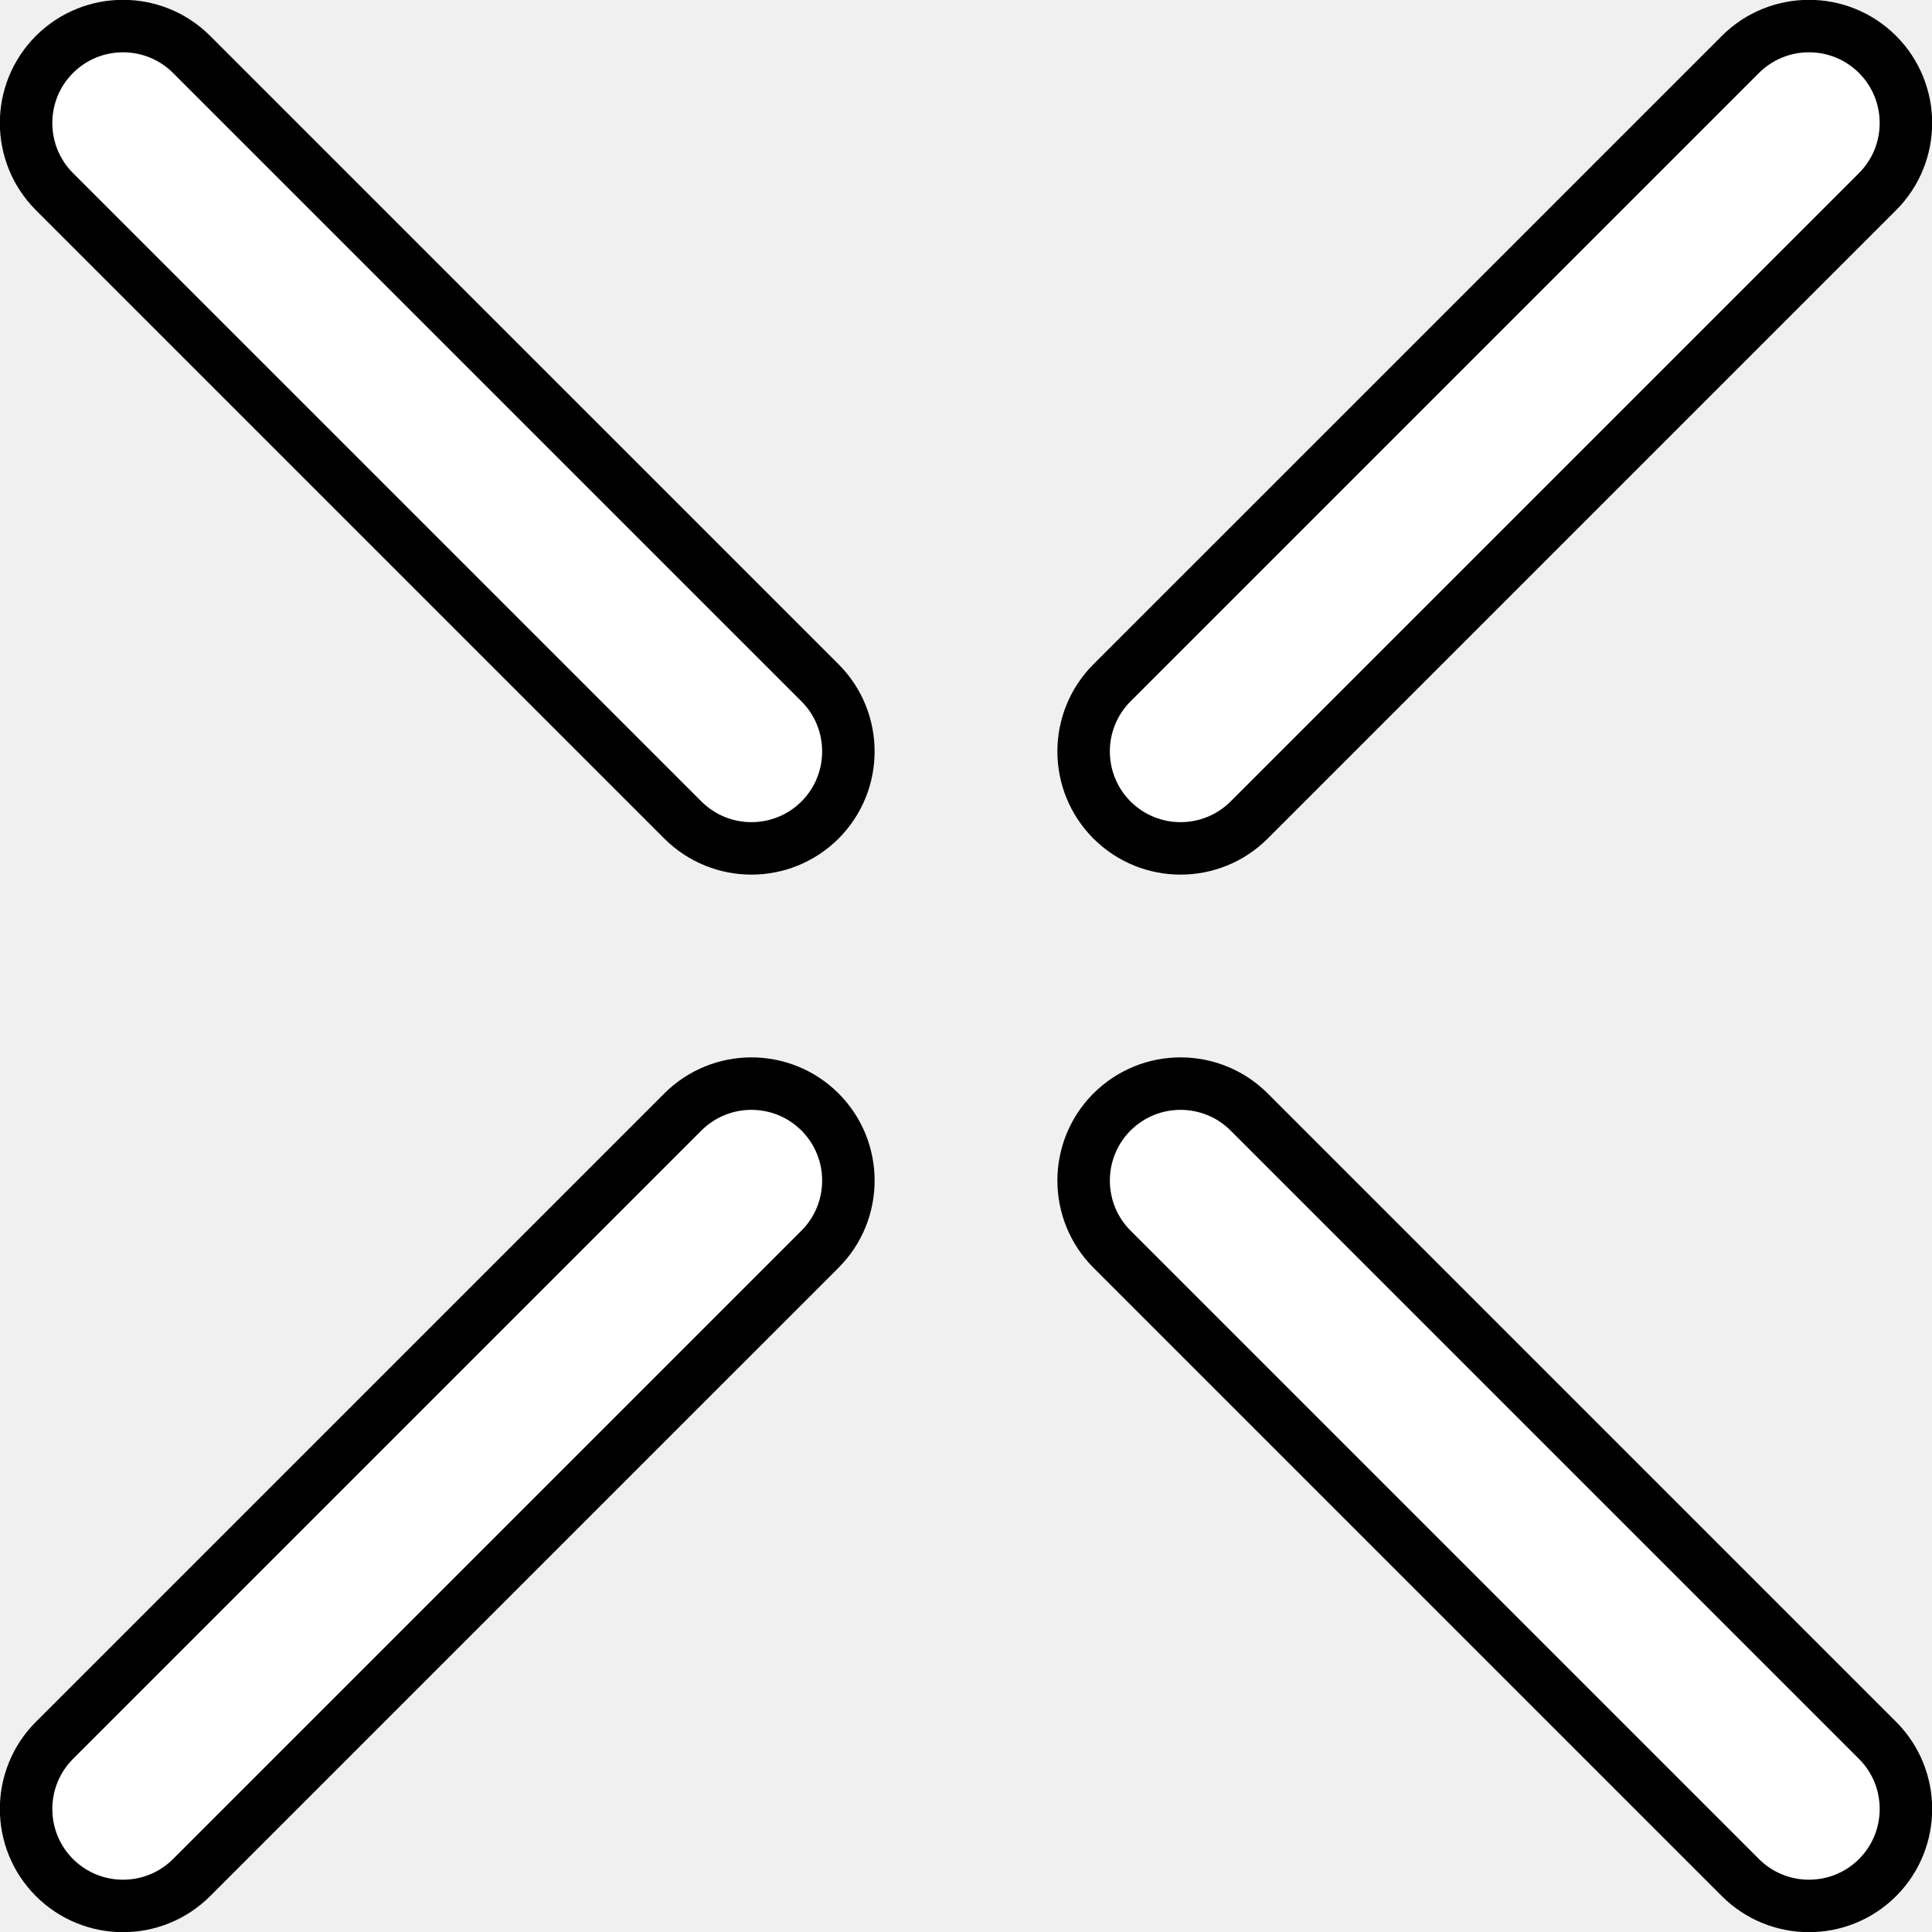
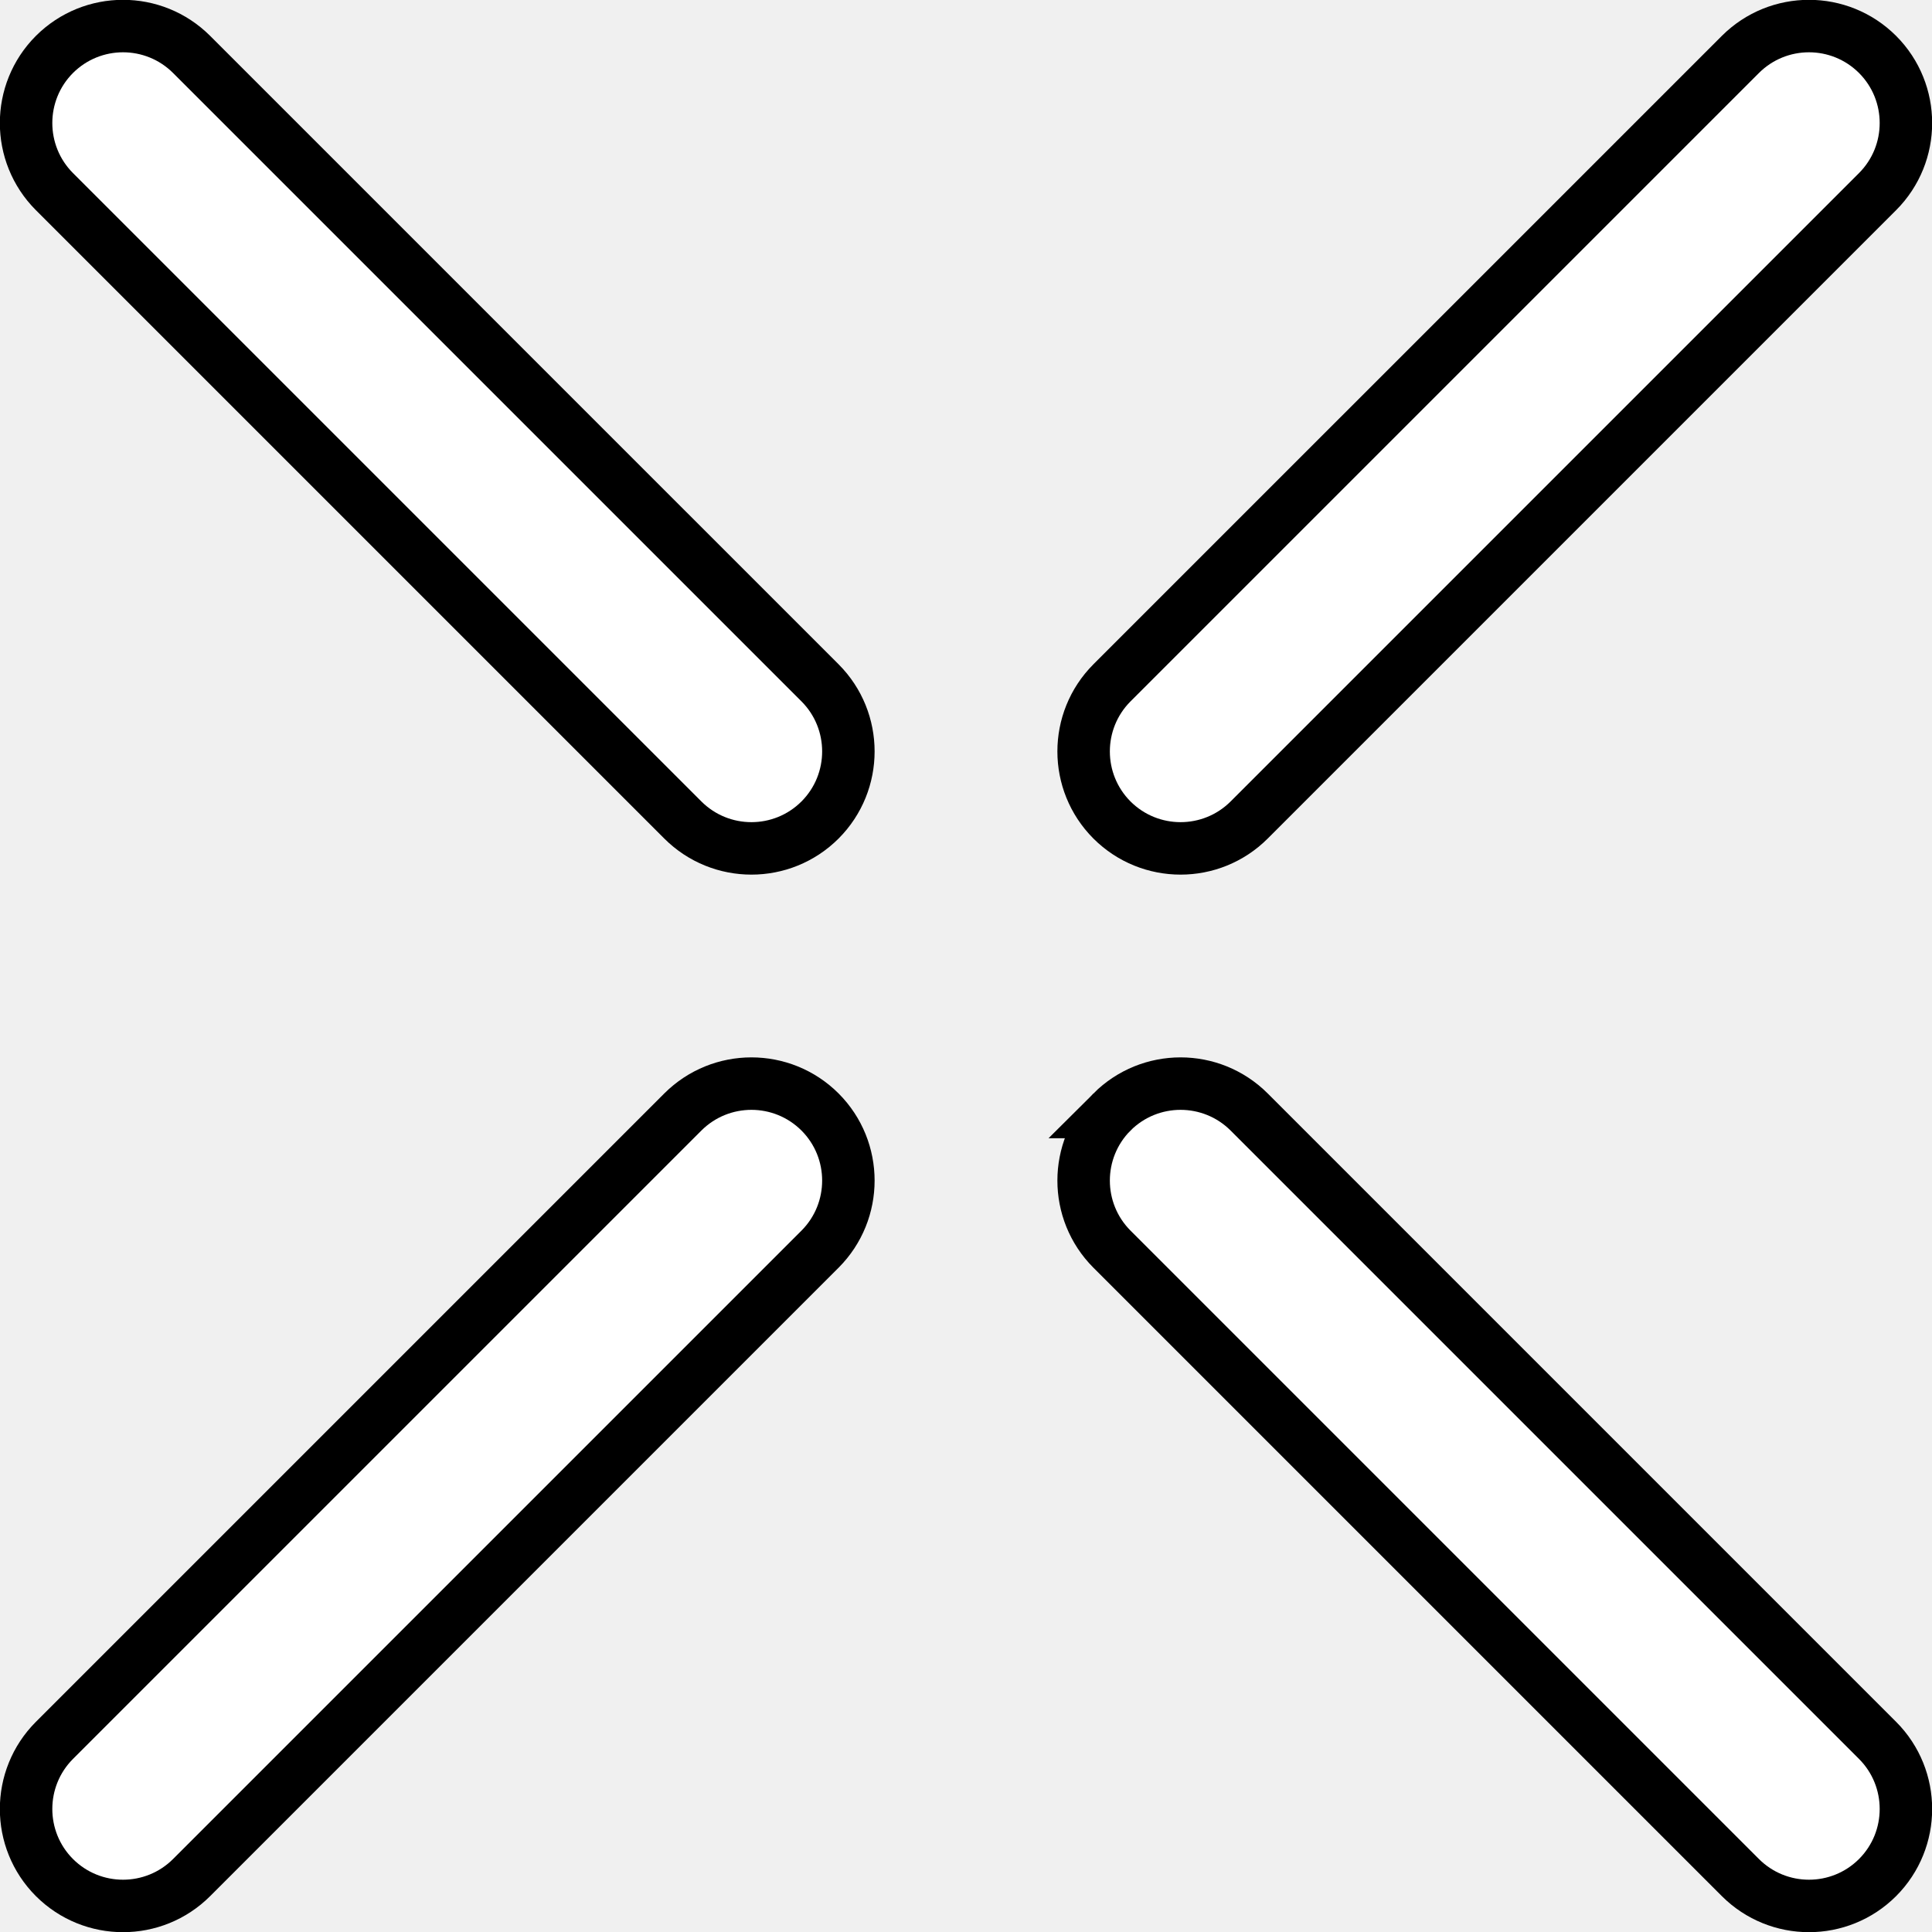
- <svg xmlns="http://www.w3.org/2000/svg" viewBox="2882.002 606 256 256" width="256" height="256" version="1.1" id="svg3">
+ <svg xmlns="http://www.w3.org/2000/svg" viewBox="2882.002 606 1024 1024" width="1024" height="1024" version="1.1" id="svg3">
  <defs id="defs7">
    <linearGradient id="linearGradient3152">
      <stop style="stop-color:#000000;stop-opacity:1;" offset="0" id="stop3150" />
    </linearGradient>
  </defs>
-   <path id="crossflat19" fill="#000000" fill-rule="evenodd" stroke="none" d="m 3112.609,613.217 c 5.027,-5.018 13.157,-5.018 18.184,0 5.004,5.018 5.004,13.152 0,18.17 l -83.267,83.265 c -5.027,5.018 -13.158,5.018 -18.185,0 -5.005,-5.018 -5.005,-13.152 0,-18.17 z m -223.397,0 c -5.004,5.018 -5.004,13.152 0,18.17 l 83.267,83.265 c 5.027,5.018 13.158,5.018 18.184,0 5.005,-5.018 5.005,-13.152 0,-18.17 l -83.267,-83.265 c -5.027,-5.018 -13.157,-5.018 -18.184,0 z m 140.129,140.131 c -5.004,5.018 -5.004,13.152 0,18.17 l 83.268,83.265 c 5.027,5.018 13.157,5.018 18.184,0 5.005,-5.018 5.005,-13.152 0,-18.17 l -83.267,-83.265 c -5.027,-5.018 -13.157,-5.018 -18.185,0 z m -38.678,0 c -5.027,-5.018 -13.157,-5.018 -18.184,0 l -83.267,83.265 c -5.004,5.018 -5.004,13.155 0,18.17 5.027,5.018 13.157,5.018 18.184,0 l 83.267,-83.265 c 5.005,-5.018 5.005,-13.152 0,-18.17 z" style="fill:#ffffff;fill-opacity:1;stroke:#000000;stroke-width:6.952;stroke-dasharray:none;stroke-opacity:1;stroke-dashoffset:0" />
+   <path id="crossflat19" fill="#000000" fill-rule="evenodd" stroke="none" d="m 3804.428,634.866 c 20.108,-20.072 52.627,-20.072 72.735,0 20.018,20.072 20.018,52.608 0,72.682 l -333.067,333.062 c -20.109,20.072 -52.631,20.072 -72.739,0 -20.019,-20.073 -20.019,-52.61 0,-72.682 z m -893.588,0 c -20.017,20.072 -20.017,52.608 0,72.682 l 333.067,333.062 c 20.109,20.072 52.63,20.072 72.738,0 20.02,-20.073 20.02,-52.61 0,-72.682 L 2983.577,634.866 c -20.11,-20.072 -52.628,-20.072 -72.737,0 z m 560.518,560.525 c -20.017,20.073 -20.017,52.61 0,72.681 l 333.07,333.062 c 20.108,20.072 52.627,20.072 72.736,0 20.018,-20.072 20.018,-52.609 0,-72.681 l -333.068,-333.062 c -20.108,-20.072 -52.629,-20.072 -72.739,0 z m -154.713,0 c -20.108,-20.072 -52.629,-20.072 -72.738,0 l -333.067,333.062 c -20.017,20.073 -20.017,52.618 0,72.681 20.109,20.072 52.627,20.072 72.737,0 l 333.068,-333.062 c 20.02,-20.072 20.02,-52.609 0,-72.681 z" style="fill:#ffffff;fill-opacity:1;stroke:#000000;stroke-width:27.808;stroke-dasharray:none;stroke-dashoffset:0;stroke-opacity:1" />
</svg>
